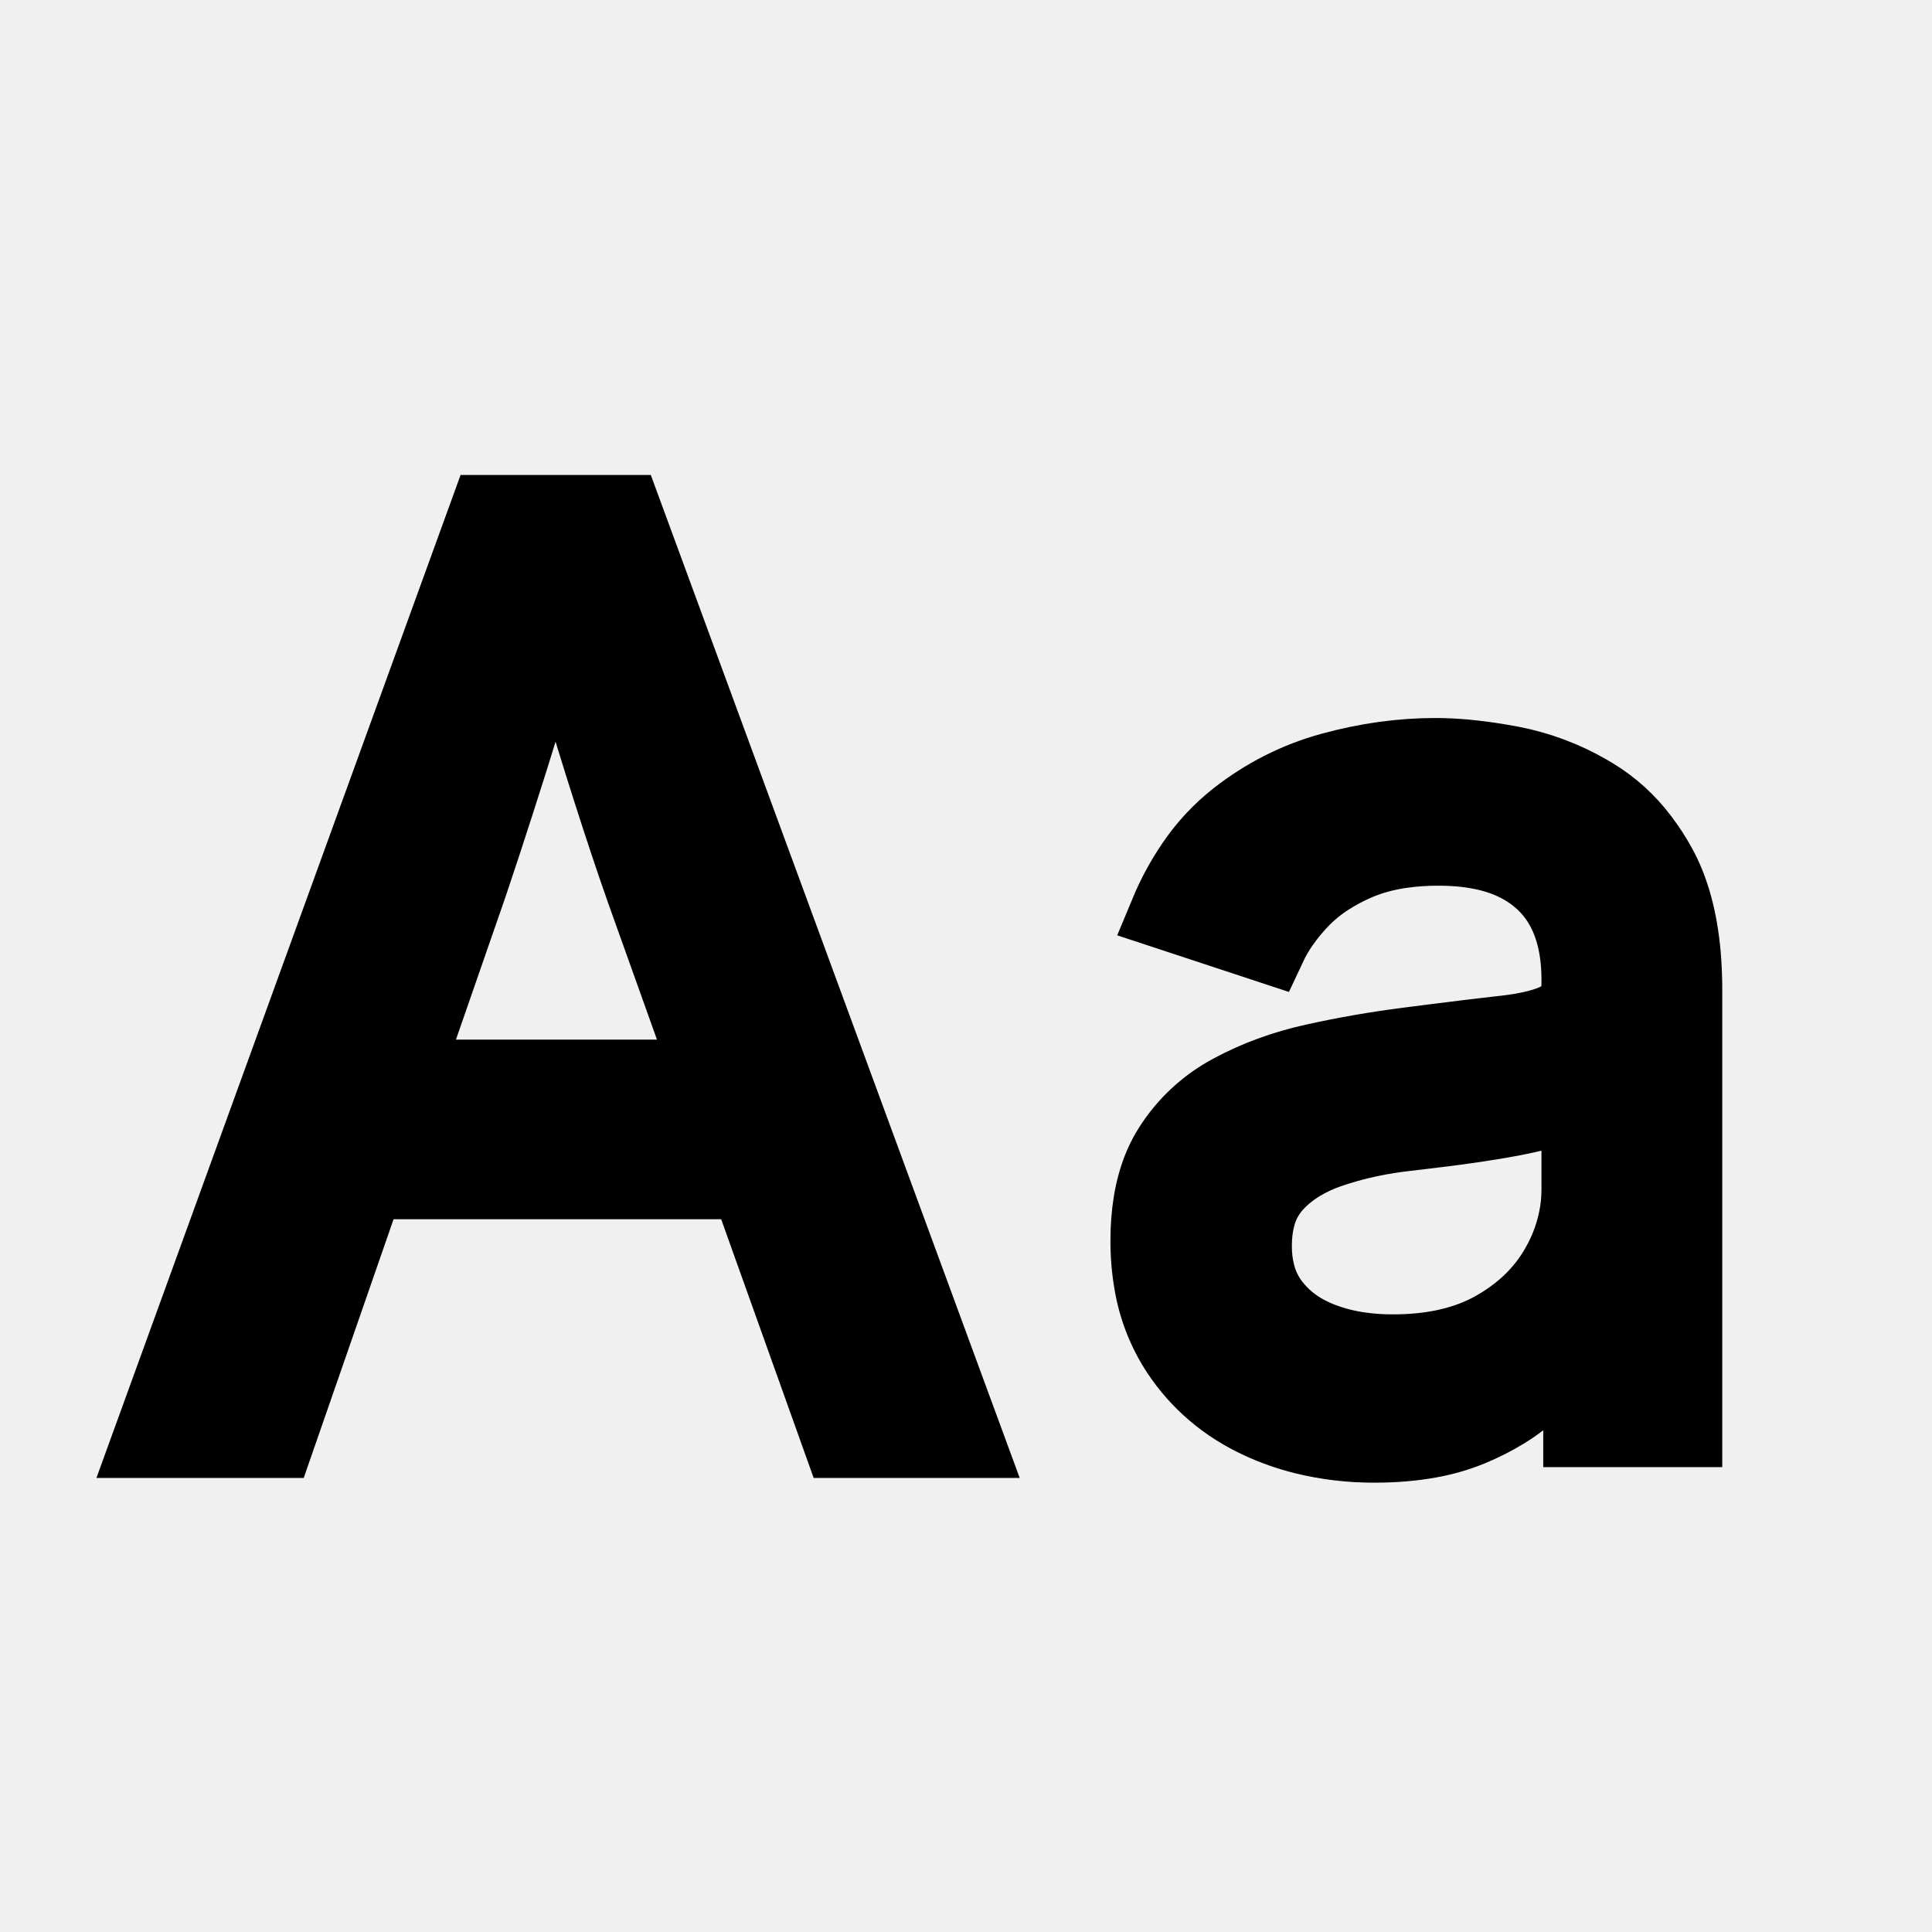
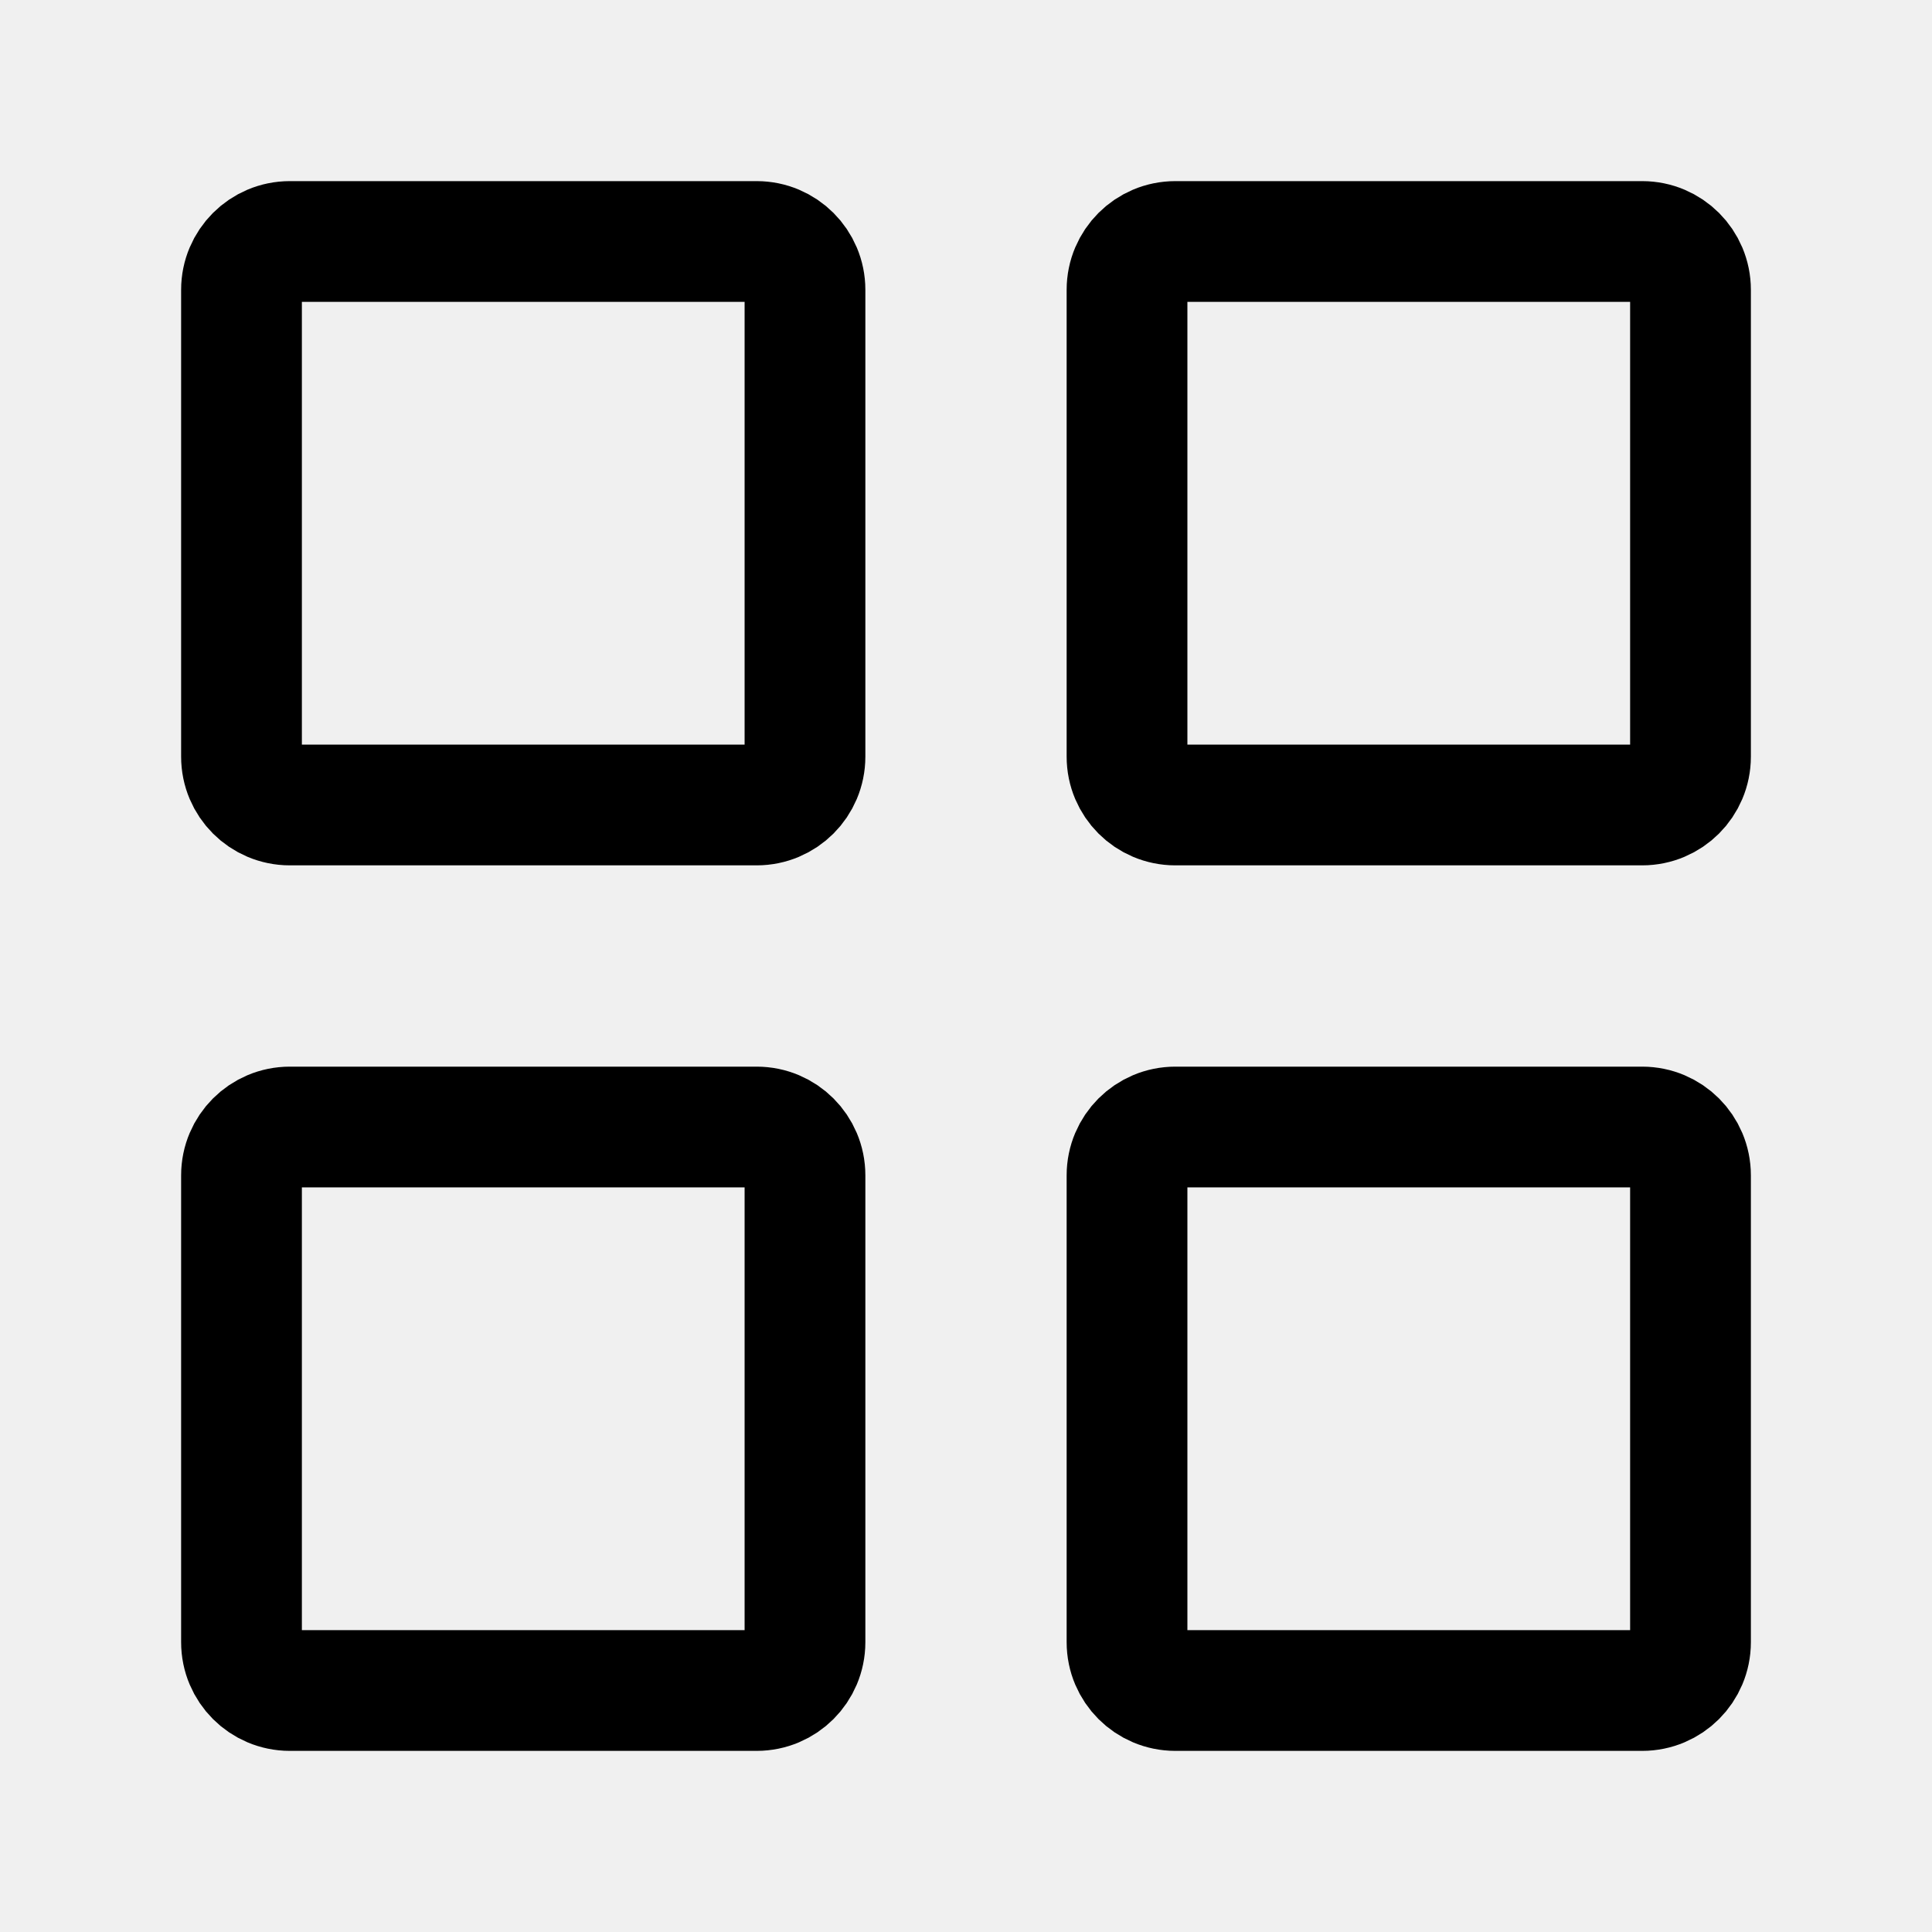
- <svg xmlns="http://www.w3.org/2000/svg" width="40" height="40" viewBox="0 0 64 64" fill="none">
-   <g clip-path="url(#clip0_79_29)">
-     <path d="M9.161 47.693H5L16.144 17H20.676L31.965 47.693H27.845L21.335 29.483C21.23 29.185 21.126 28.886 21.024 28.586C20.704 27.645 20.347 26.55 19.954 25.3C19.951 25.29 19.948 25.28 19.945 25.27C19.804 24.822 19.665 24.372 19.527 23.922C19.117 22.582 18.652 21.015 18.131 19.22C18.093 19.091 18.056 18.962 18.019 18.834H18.76C18.583 19.464 18.404 20.094 18.223 20.724C17.738 22.408 17.303 23.865 16.916 25.094C16.889 25.18 16.862 25.267 16.834 25.353C16.705 25.76 16.576 26.166 16.445 26.573C16.125 27.567 15.844 28.424 15.601 29.142C15.563 29.256 15.524 29.37 15.485 29.483L9.161 47.693ZM26.362 39.123H10.603V35.704H26.362V39.123Z" fill="currentColor" stroke="currentColor" stroke-width="2.531" stroke-linecap="round" />
-     <path d="M52.278 32.574V32.455C52.278 31.532 52.107 30.751 51.764 30.112C51.421 29.473 50.907 28.981 50.221 28.639C49.536 28.296 48.679 28.125 47.65 28.125C47.246 28.123 46.841 28.15 46.44 28.206C45.995 28.27 45.585 28.372 45.209 28.511C45.119 28.544 45.03 28.58 44.941 28.619C44.606 28.764 44.284 28.937 43.978 29.137C43.663 29.342 43.372 29.583 43.112 29.855C42.889 30.089 42.683 30.339 42.497 30.604C42.327 30.845 42.179 31.101 42.054 31.368L38.633 30.24C38.877 29.652 39.182 29.092 39.543 28.568C39.929 28.008 40.395 27.509 40.927 27.086C41.889 26.328 42.951 25.791 44.111 25.475C45.271 25.158 46.418 25 47.552 25C47.895 25.001 48.238 25.018 48.58 25.051C48.929 25.084 49.296 25.133 49.681 25.197C49.812 25.219 49.943 25.242 50.073 25.267C50.968 25.439 51.828 25.76 52.617 26.216C52.679 26.252 52.741 26.288 52.802 26.325C53.42 26.701 53.961 27.193 54.395 27.773C54.611 28.057 54.805 28.356 54.977 28.669C55.413 29.454 55.683 30.438 55.788 31.622C55.822 32.017 55.838 32.414 55.837 32.811V47.386H52.337V44.38H52.1C51.85 44.894 51.447 45.425 50.894 45.972C50.574 46.284 50.22 46.558 49.837 46.789C49.486 47.003 49.118 47.189 48.738 47.346C48.299 47.527 47.842 47.66 47.375 47.744C46.813 47.848 46.2 47.9 45.535 47.9C44.742 47.904 43.951 47.81 43.181 47.621C42.682 47.496 42.195 47.325 41.728 47.109C40.587 46.582 39.681 45.81 39.009 44.795C38.559 44.106 38.256 43.331 38.12 42.52C38.038 42.05 37.998 41.574 38 41.097C37.998 40.671 38.03 40.245 38.097 39.825C38.173 39.364 38.293 38.946 38.457 38.569C38.541 38.376 38.639 38.19 38.752 38.012C39.248 37.226 39.939 36.582 40.759 36.144C41.596 35.689 42.522 35.349 43.537 35.125C44.553 34.901 45.574 34.723 46.602 34.591C46.917 34.55 47.231 34.51 47.545 34.47C48.317 34.372 48.986 34.291 49.555 34.226C49.645 34.216 49.736 34.206 49.826 34.196C50.657 34.103 51.273 33.945 51.675 33.721C51.827 33.639 51.958 33.522 52.058 33.381C52.157 33.239 52.223 33.077 52.249 32.906C52.269 32.796 52.279 32.685 52.278 32.574ZM52.278 39.397V36.331C52.164 36.466 51.945 36.59 51.621 36.704C51.524 36.738 51.427 36.768 51.329 36.796C50.841 36.934 50.284 37.056 49.658 37.162C49.2 37.239 48.742 37.309 48.282 37.371C48.134 37.391 47.986 37.41 47.838 37.429C47.252 37.501 46.787 37.557 46.444 37.597C45.837 37.67 45.236 37.789 44.647 37.952C44.443 38.009 44.241 38.072 44.041 38.141C43.71 38.253 43.392 38.4 43.092 38.581C42.78 38.768 42.497 38.999 42.252 39.268C41.973 39.58 41.777 39.958 41.682 40.367C41.619 40.621 41.585 40.898 41.58 41.198C41.58 41.224 41.58 41.25 41.58 41.275C41.577 41.579 41.613 41.881 41.685 42.176C41.776 42.545 41.942 42.892 42.173 43.193C42.479 43.587 42.866 43.909 43.308 44.139C43.465 44.222 43.628 44.296 43.794 44.36C44.21 44.517 44.642 44.626 45.082 44.685C45.435 44.733 45.791 44.757 46.148 44.755C47.368 44.755 48.413 44.535 49.283 44.094C49.353 44.059 49.422 44.023 49.489 43.984C50.399 43.47 51.092 42.801 51.566 41.977C51.897 41.413 52.12 40.791 52.222 40.144C52.259 39.897 52.278 39.647 52.278 39.397Z" fill="currentColor" stroke="currentColor" stroke-width="2.43" stroke-linecap="round" />
-   </g>
-   <defs>
-     <clipPath id="clip0_79_29">
-       <rect width="64" height="64" fill="white" transform="matrix(0 -1 1 0 0 64)" />
-     </clipPath>
-   </defs>
+ <svg xmlns="http://www.w3.org/2000/svg" width="32" height="32" viewBox="0 0 32 32" fill="none">
+   <path d="M18.667 27.2V19.467C18.667 19.025 19.025 18.667 19.467 18.667H27.2C27.642 18.667 28 19.025 28 19.467V27.2C28 27.642 27.642 28 27.2 28H19.467C19.025 28 18.667 27.642 18.667 27.2Z" stroke="black" stroke-width="2" />
+   <path d="M4 27.2V19.467C4 19.025 4.358 18.667 4.8 18.667H12.533C12.975 18.667 13.333 19.025 13.333 19.467V27.2C13.333 27.642 12.975 28 12.533 28H4.8C4.358 28 4 27.642 4 27.2Z" stroke="black" stroke-width="2" />
+   <path d="M18.667 12.533V4.8C18.667 4.358 19.025 4 19.467 4H27.2C27.642 4 28 4.358 28 4.8V12.533C28 12.975 27.642 13.333 27.2 13.333H19.467C19.025 13.333 18.667 12.975 18.667 12.533Z" stroke="black" stroke-width="2" />
+   <path d="M4 12.533V4.8C4 4.358 4.358 4 4.8 4H12.533C12.975 4 13.333 4.358 13.333 4.8V12.533C13.333 12.975 12.975 13.333 12.533 13.333H4.8C4.358 13.333 4 12.975 4 12.533Z" stroke="black" stroke-width="2" />
</svg>
